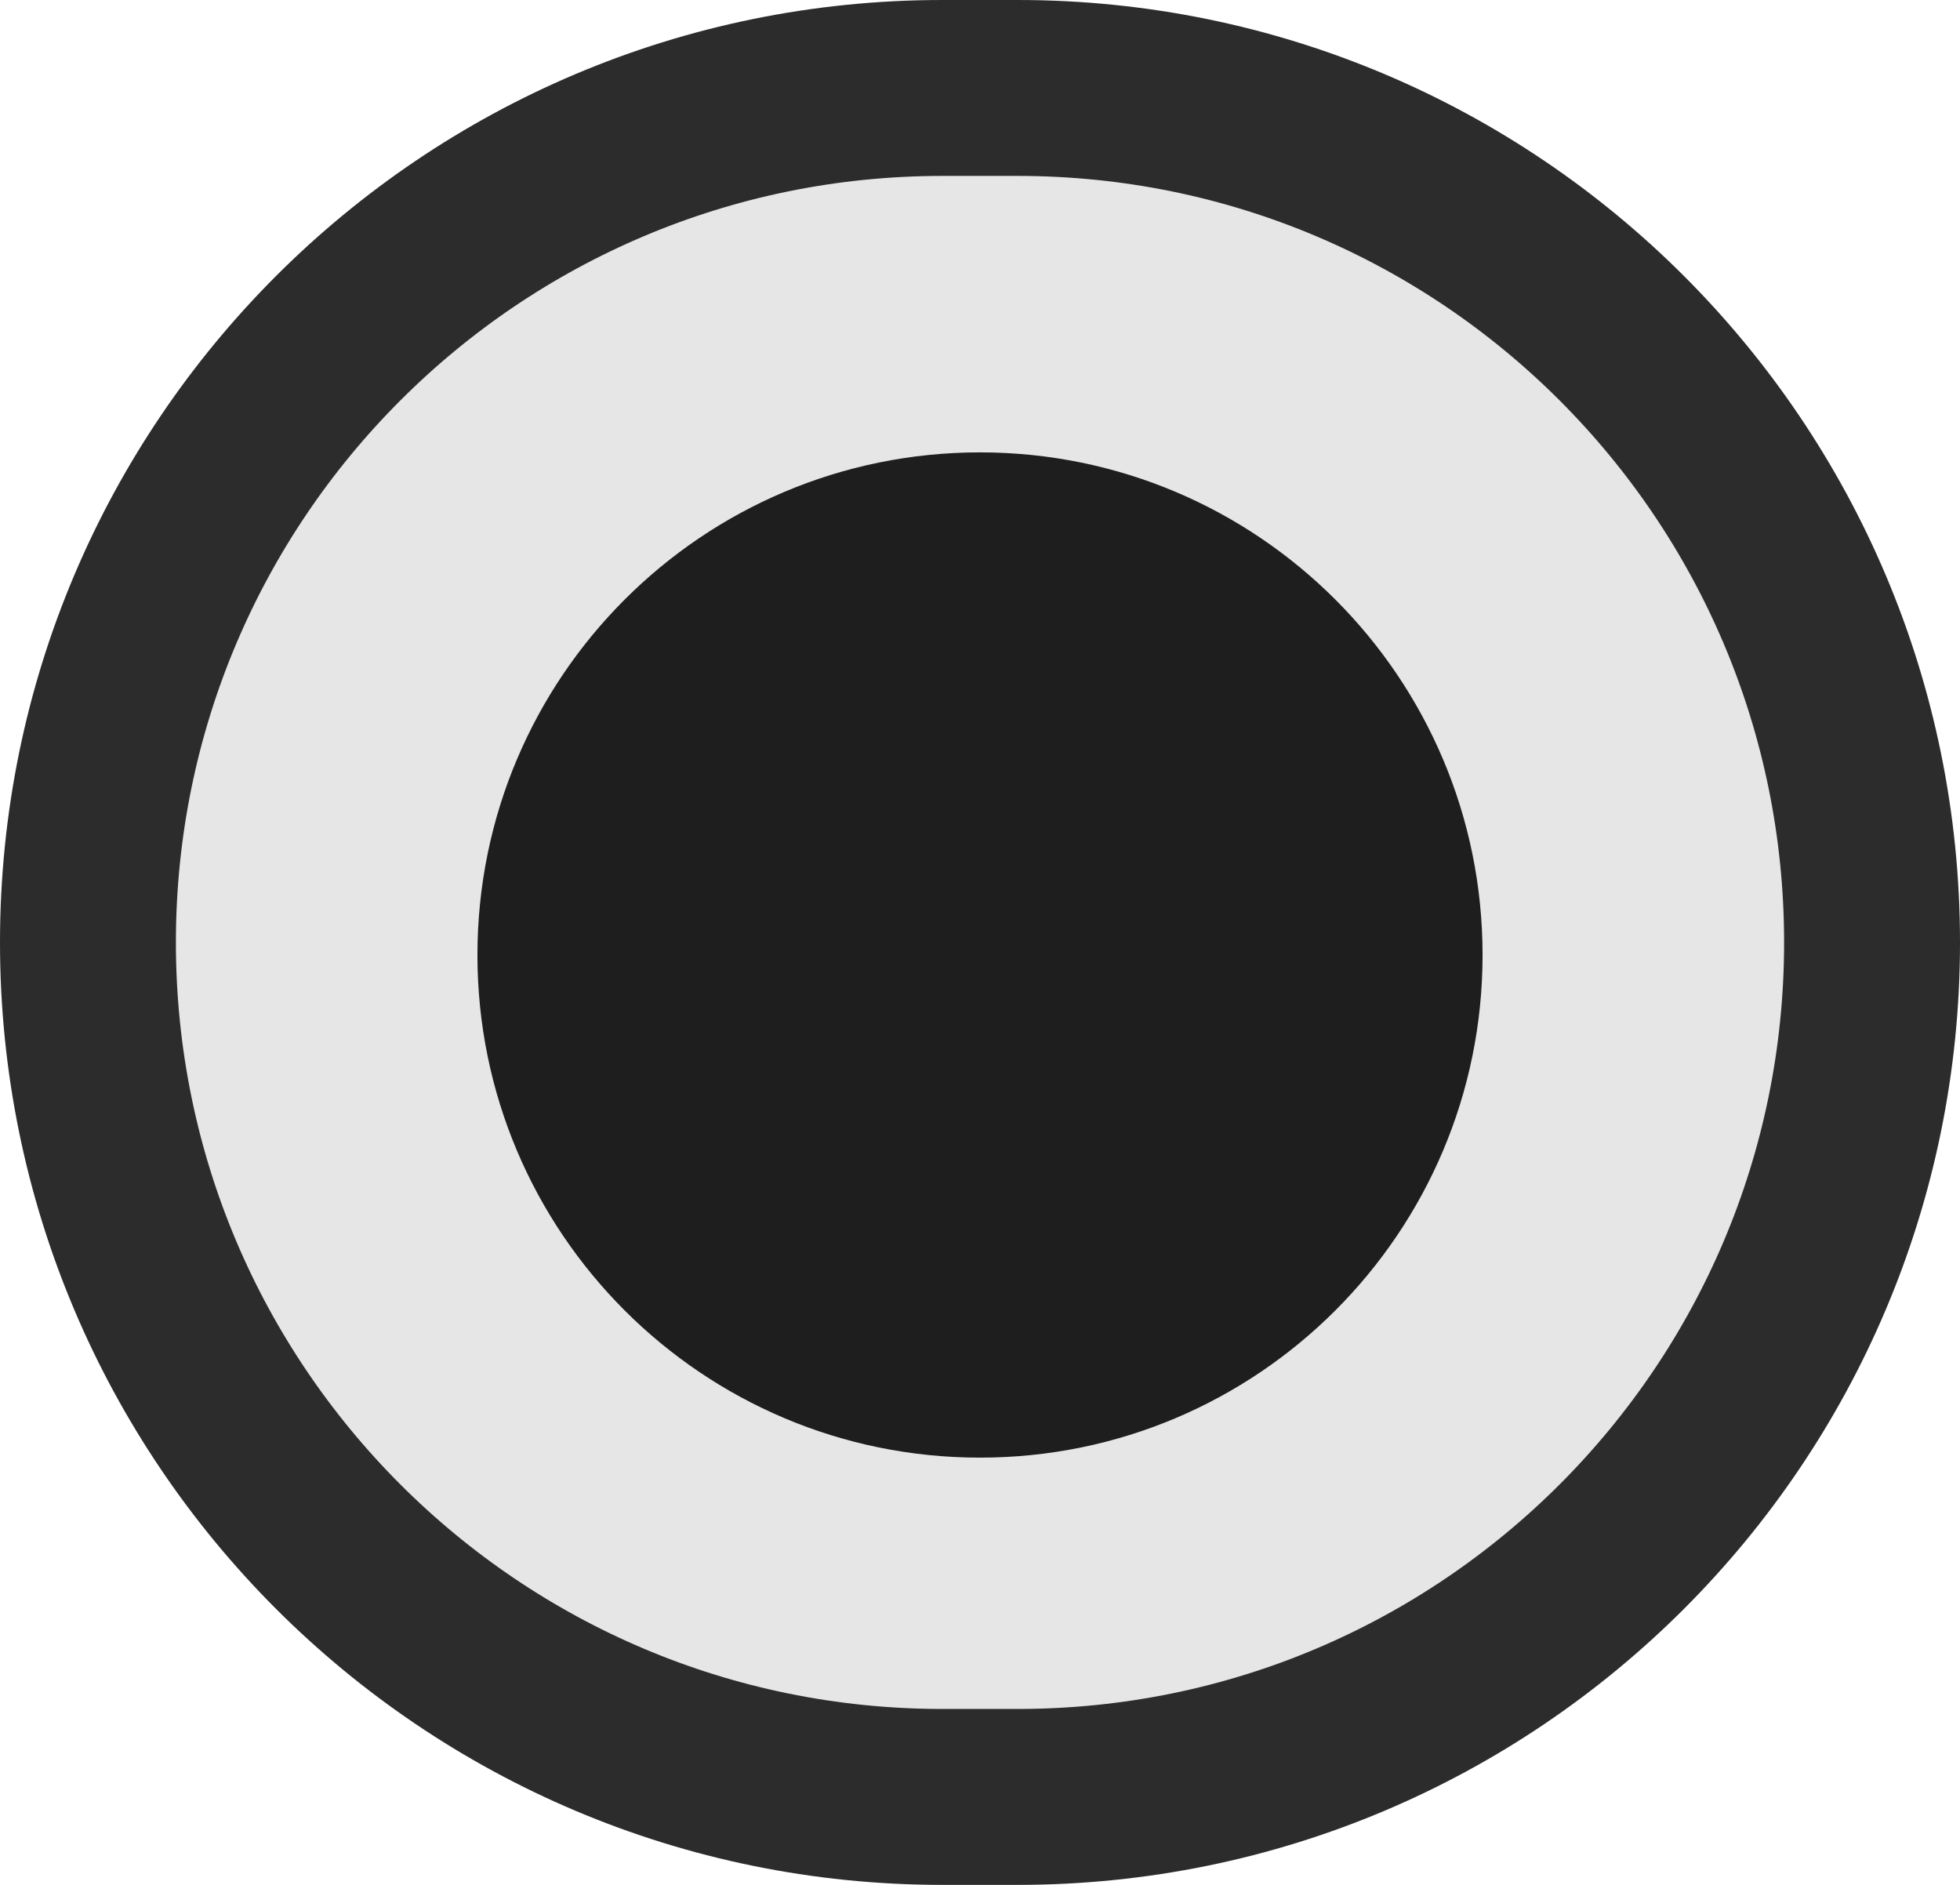
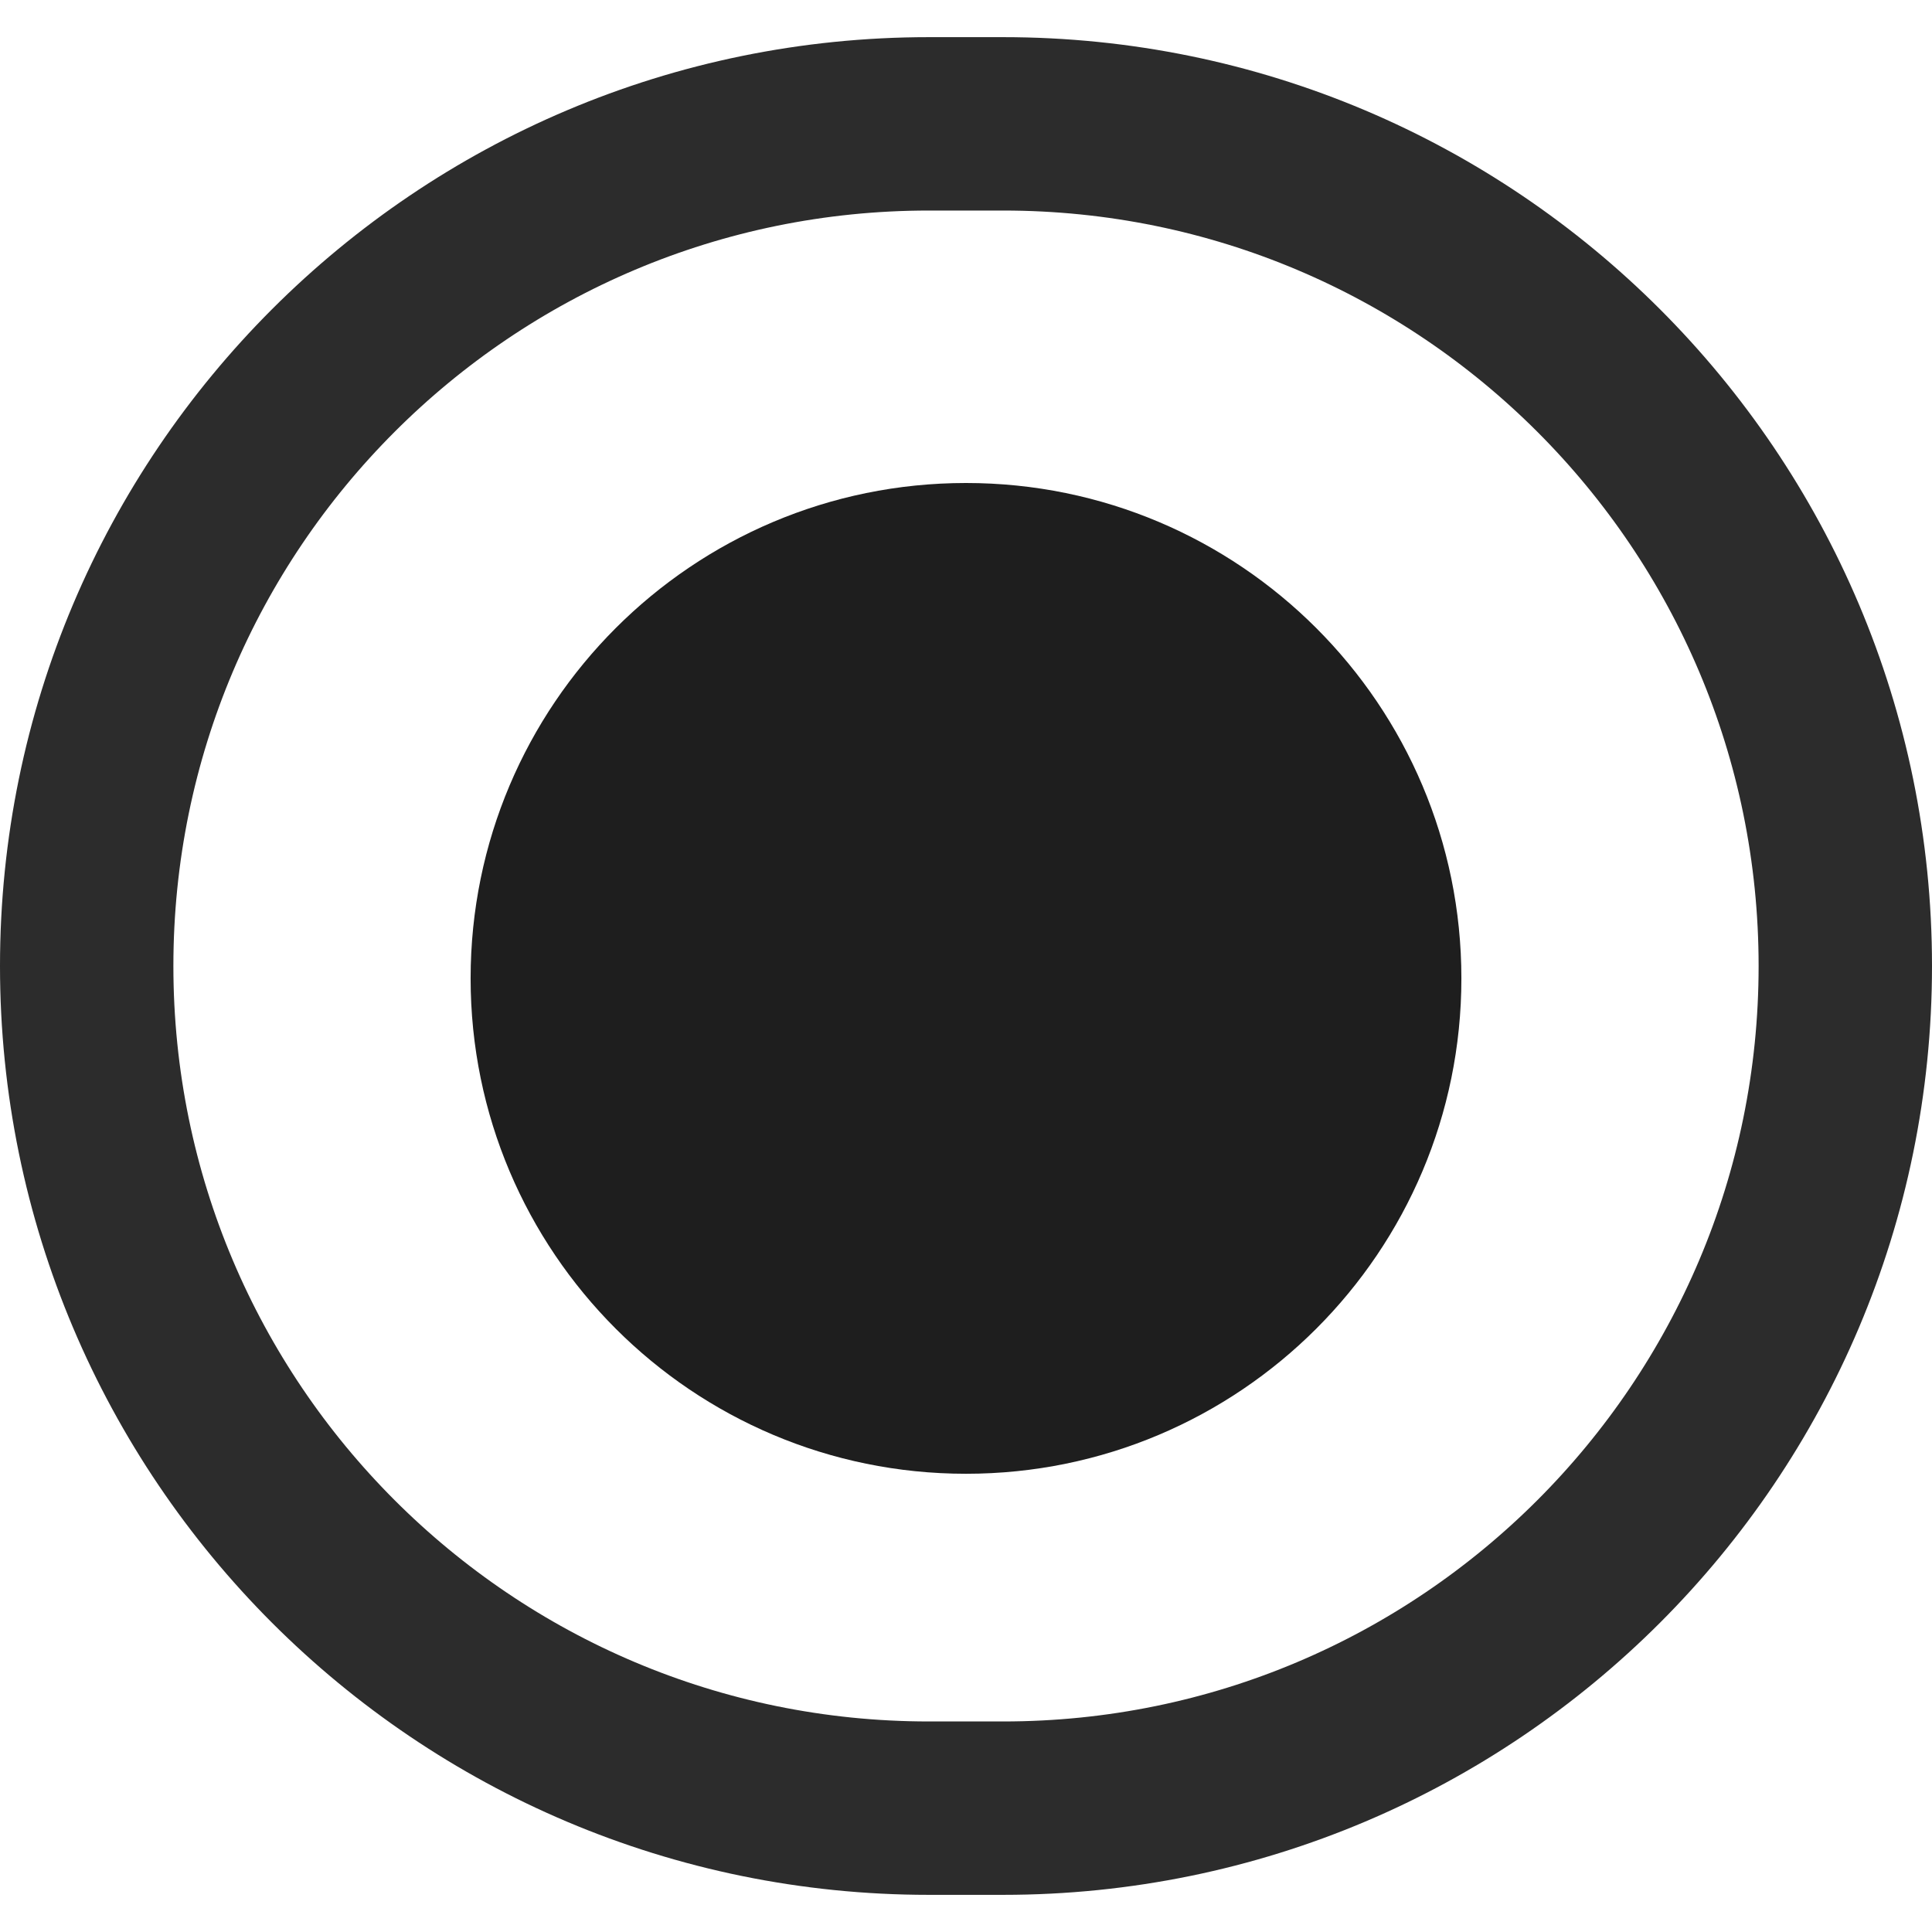
- <svg xmlns="http://www.w3.org/2000/svg" width="78" height="75" viewBox="0 0 78 75" fill="none">
-   <path d="M3.5 37.5C3.5 18.722 18.722 3.5 37.5 3.5H40.5C59.278 3.5 74.5 18.722 74.5 37.5C74.5 56.278 59.278 71.5 40.5 71.5H37.5C18.722 71.5 3.5 56.278 3.5 37.5Z" fill="#E6E6E6" />
+ <svg xmlns="http://www.w3.org/2000/svg" width="18" height="18" viewBox="0 0 78 75" fill="none">
  <path d="M3.5 37.5C3.5 18.722 18.722 3.5 37.5 3.5H40.5C59.278 3.5 74.5 18.722 74.5 37.5C74.5 56.278 59.278 71.5 40.5 71.5H37.5C18.722 71.5 3.5 56.278 3.5 37.5Z" stroke="#2C2C2C" stroke-width="7" stroke-linecap="round" />
  <circle cx="39" cy="38" r="20" fill="#1E1E1E" />
</svg>
